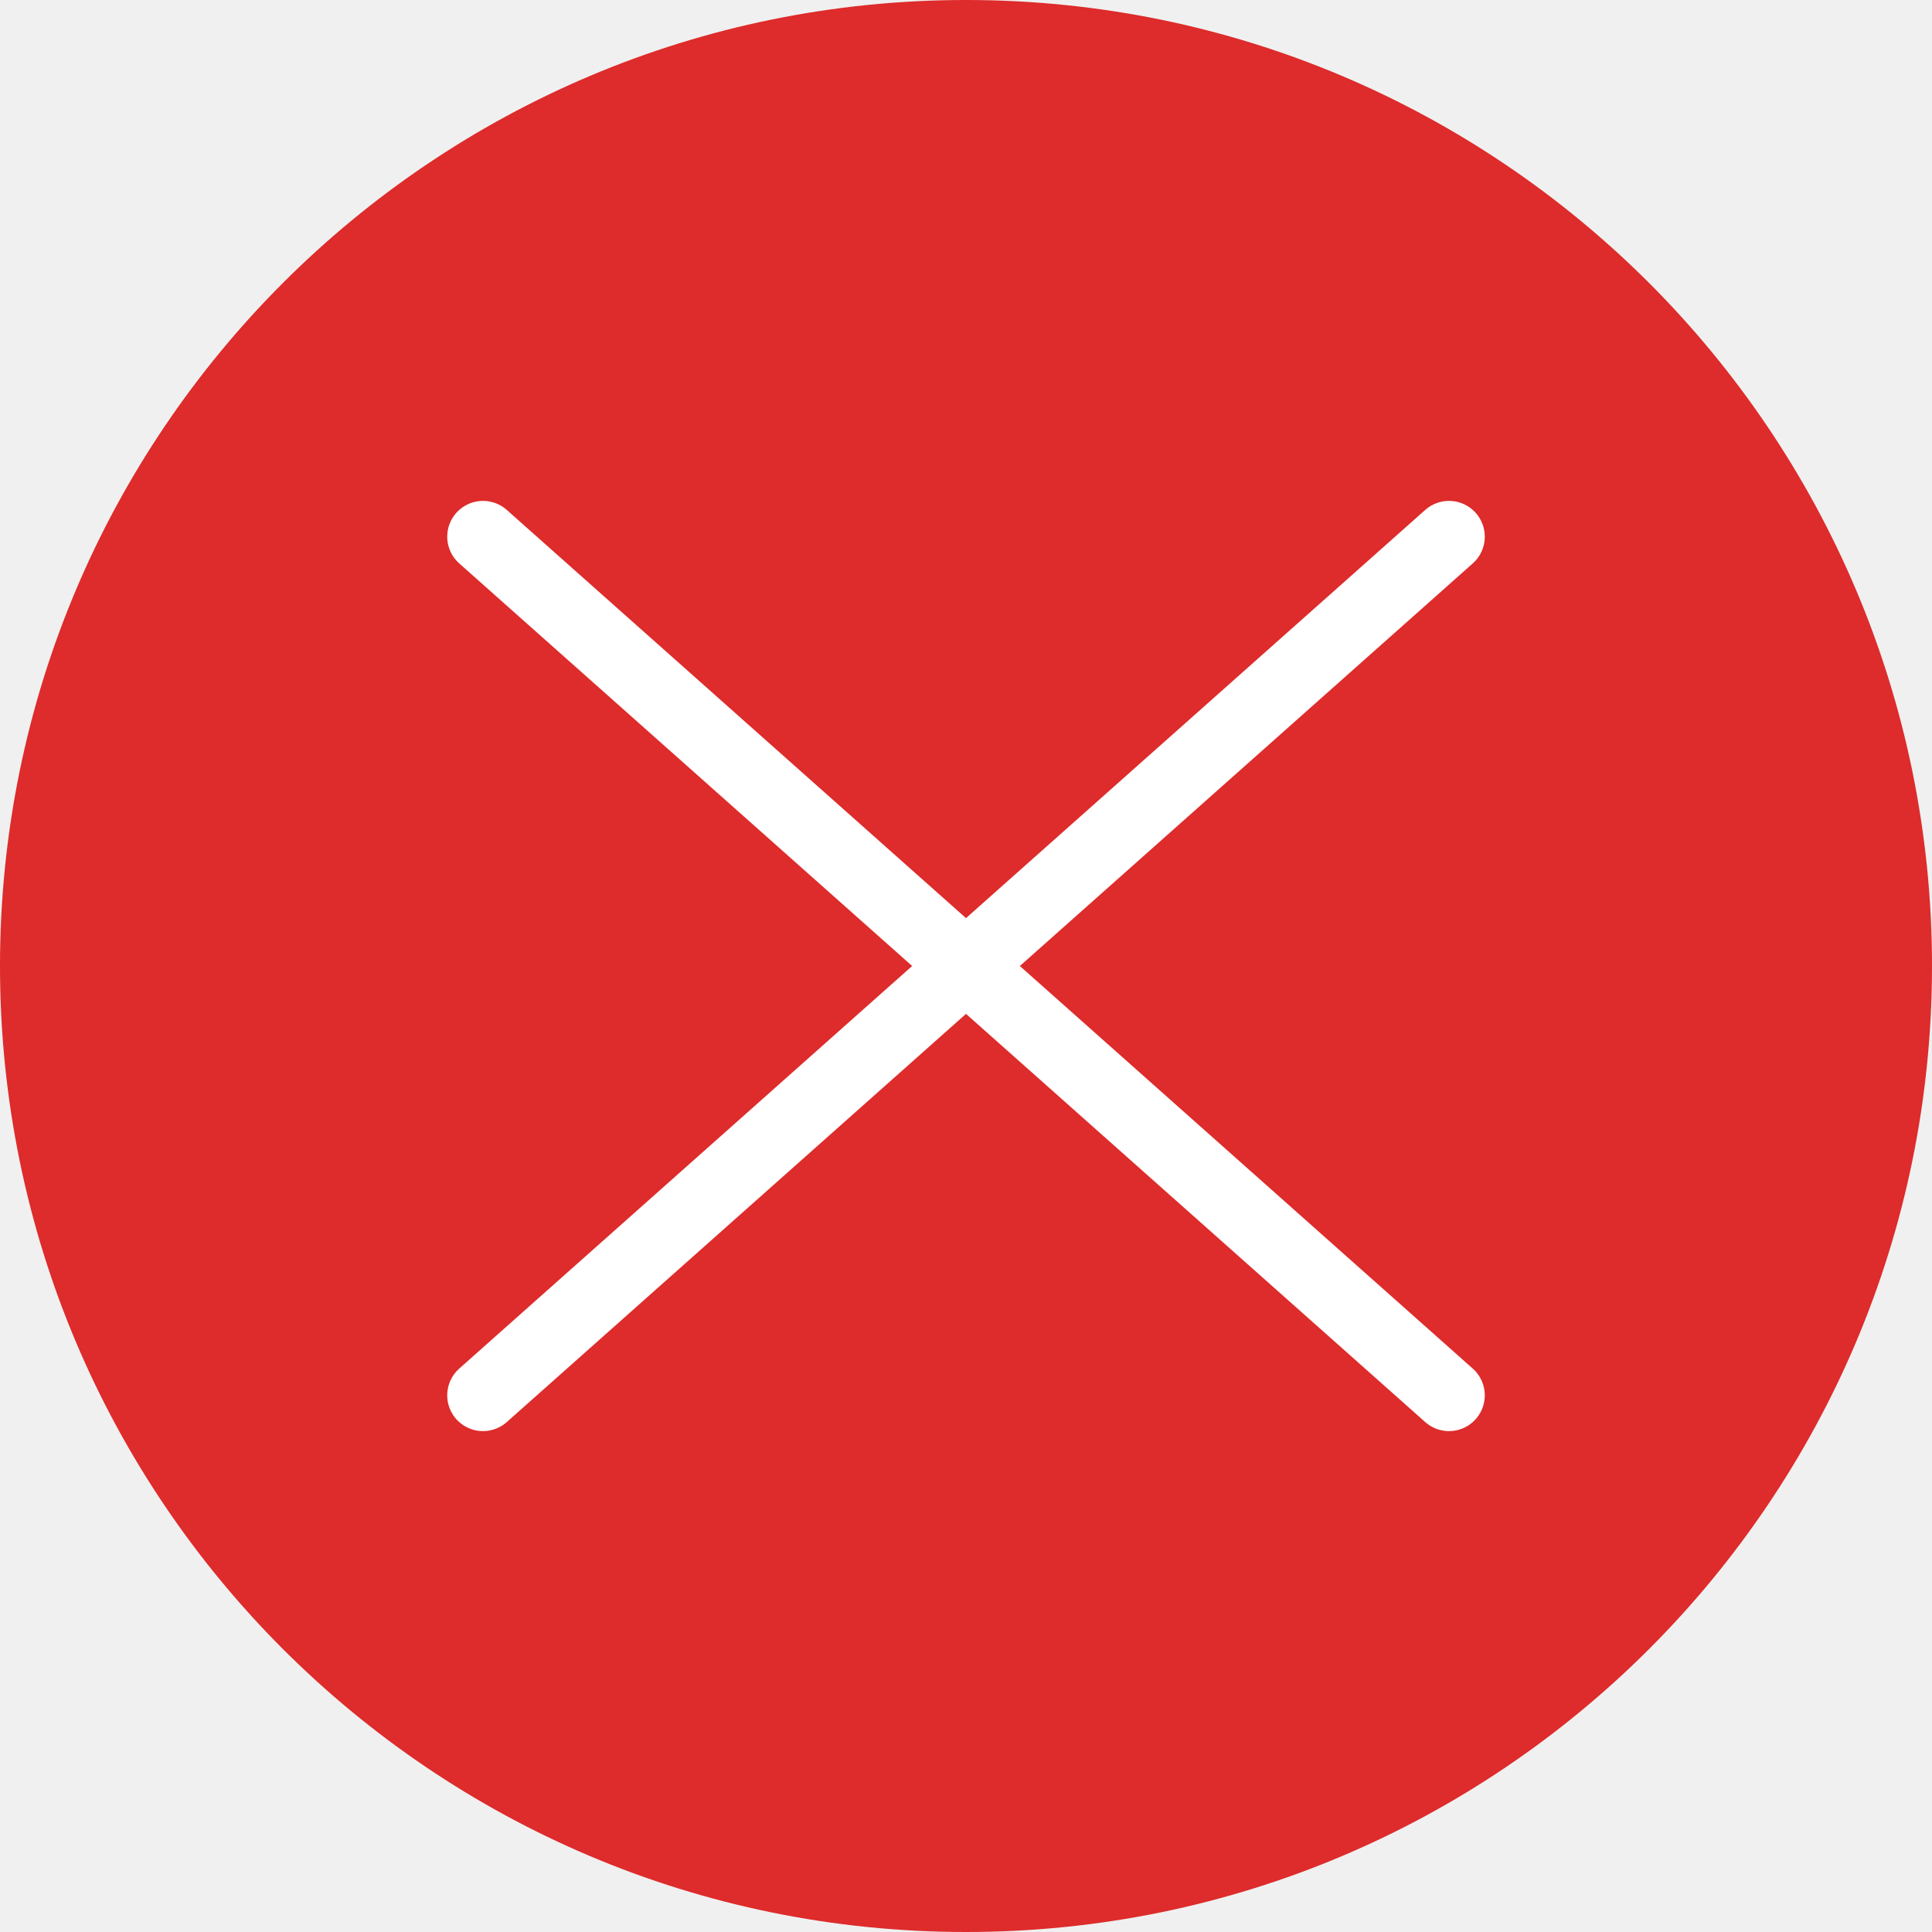
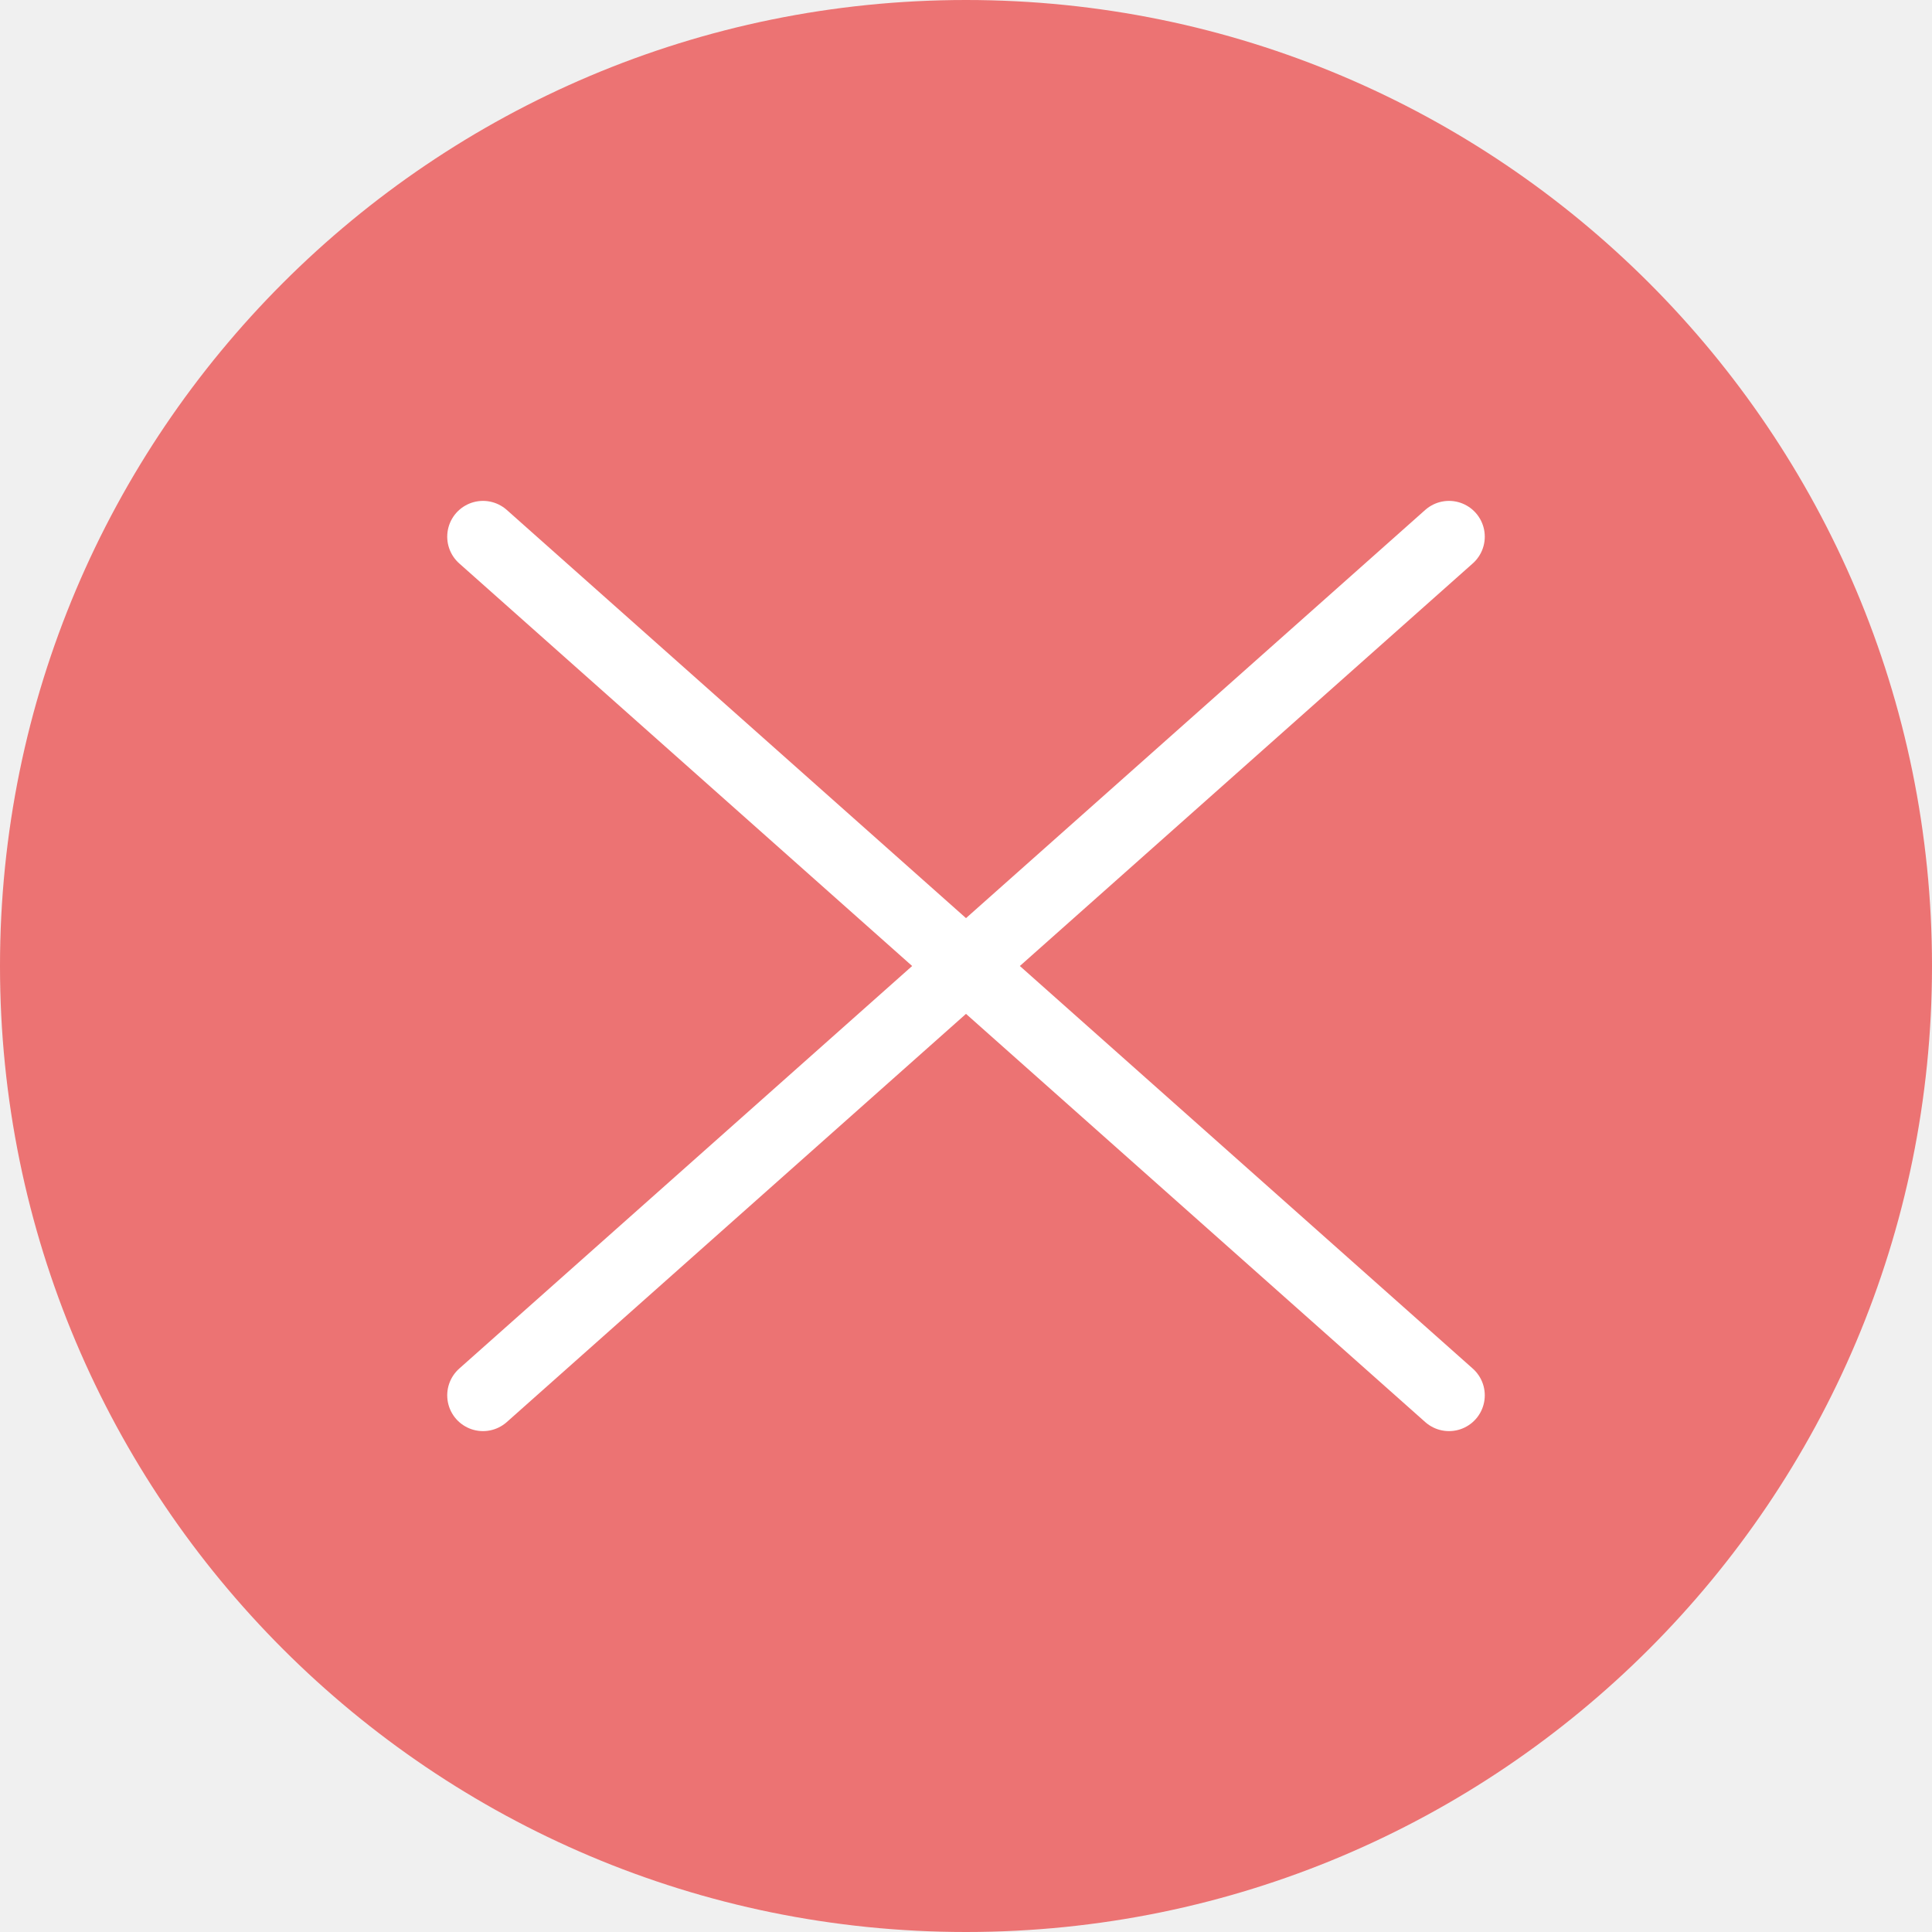
<svg xmlns="http://www.w3.org/2000/svg" width="27" height="27" viewBox="0 0 27 27" fill="none">
-   <circle cx="13.5" cy="13.5" r="13.5" fill="#DE2B2B" />
+   <circle cx="13.5" cy="13.5" r="13.5" fill="rgba(236, 115, 115, 1)" />
  <path d="M20.25 19.5L6.75 7.5M20.25 7.5L6.75 19.5" stroke="white" stroke-linecap="round" />
</svg>
